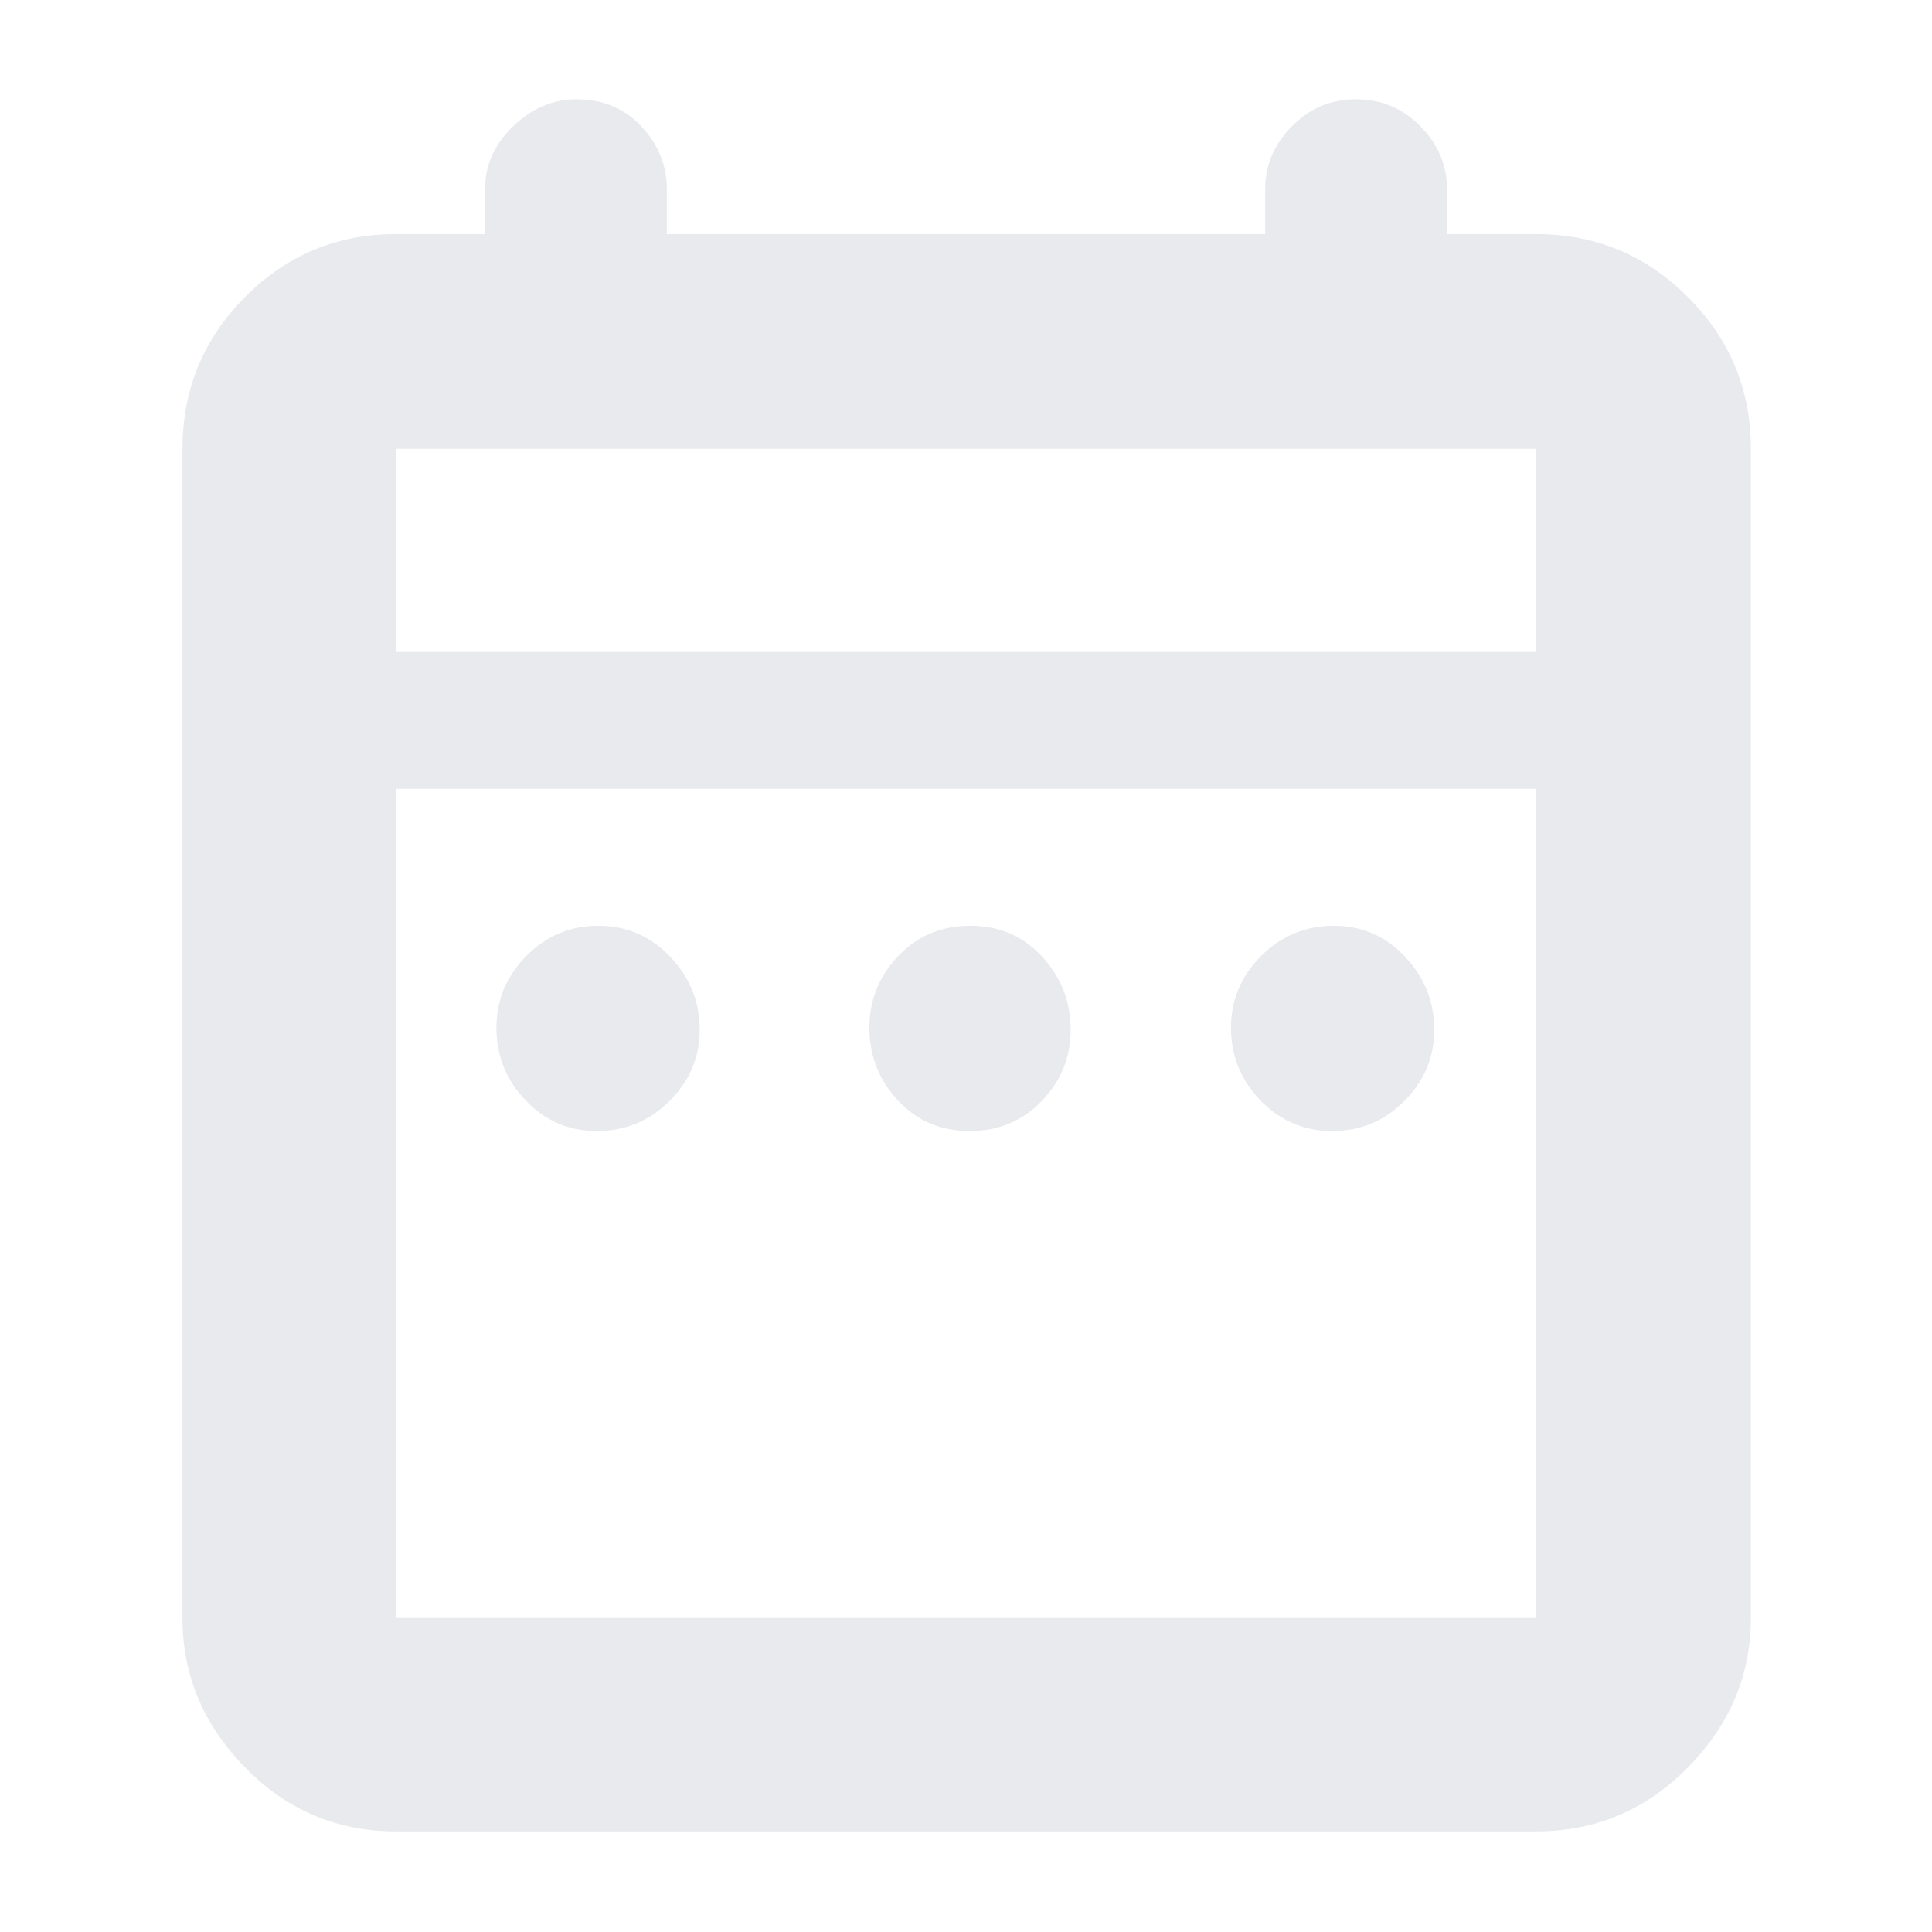
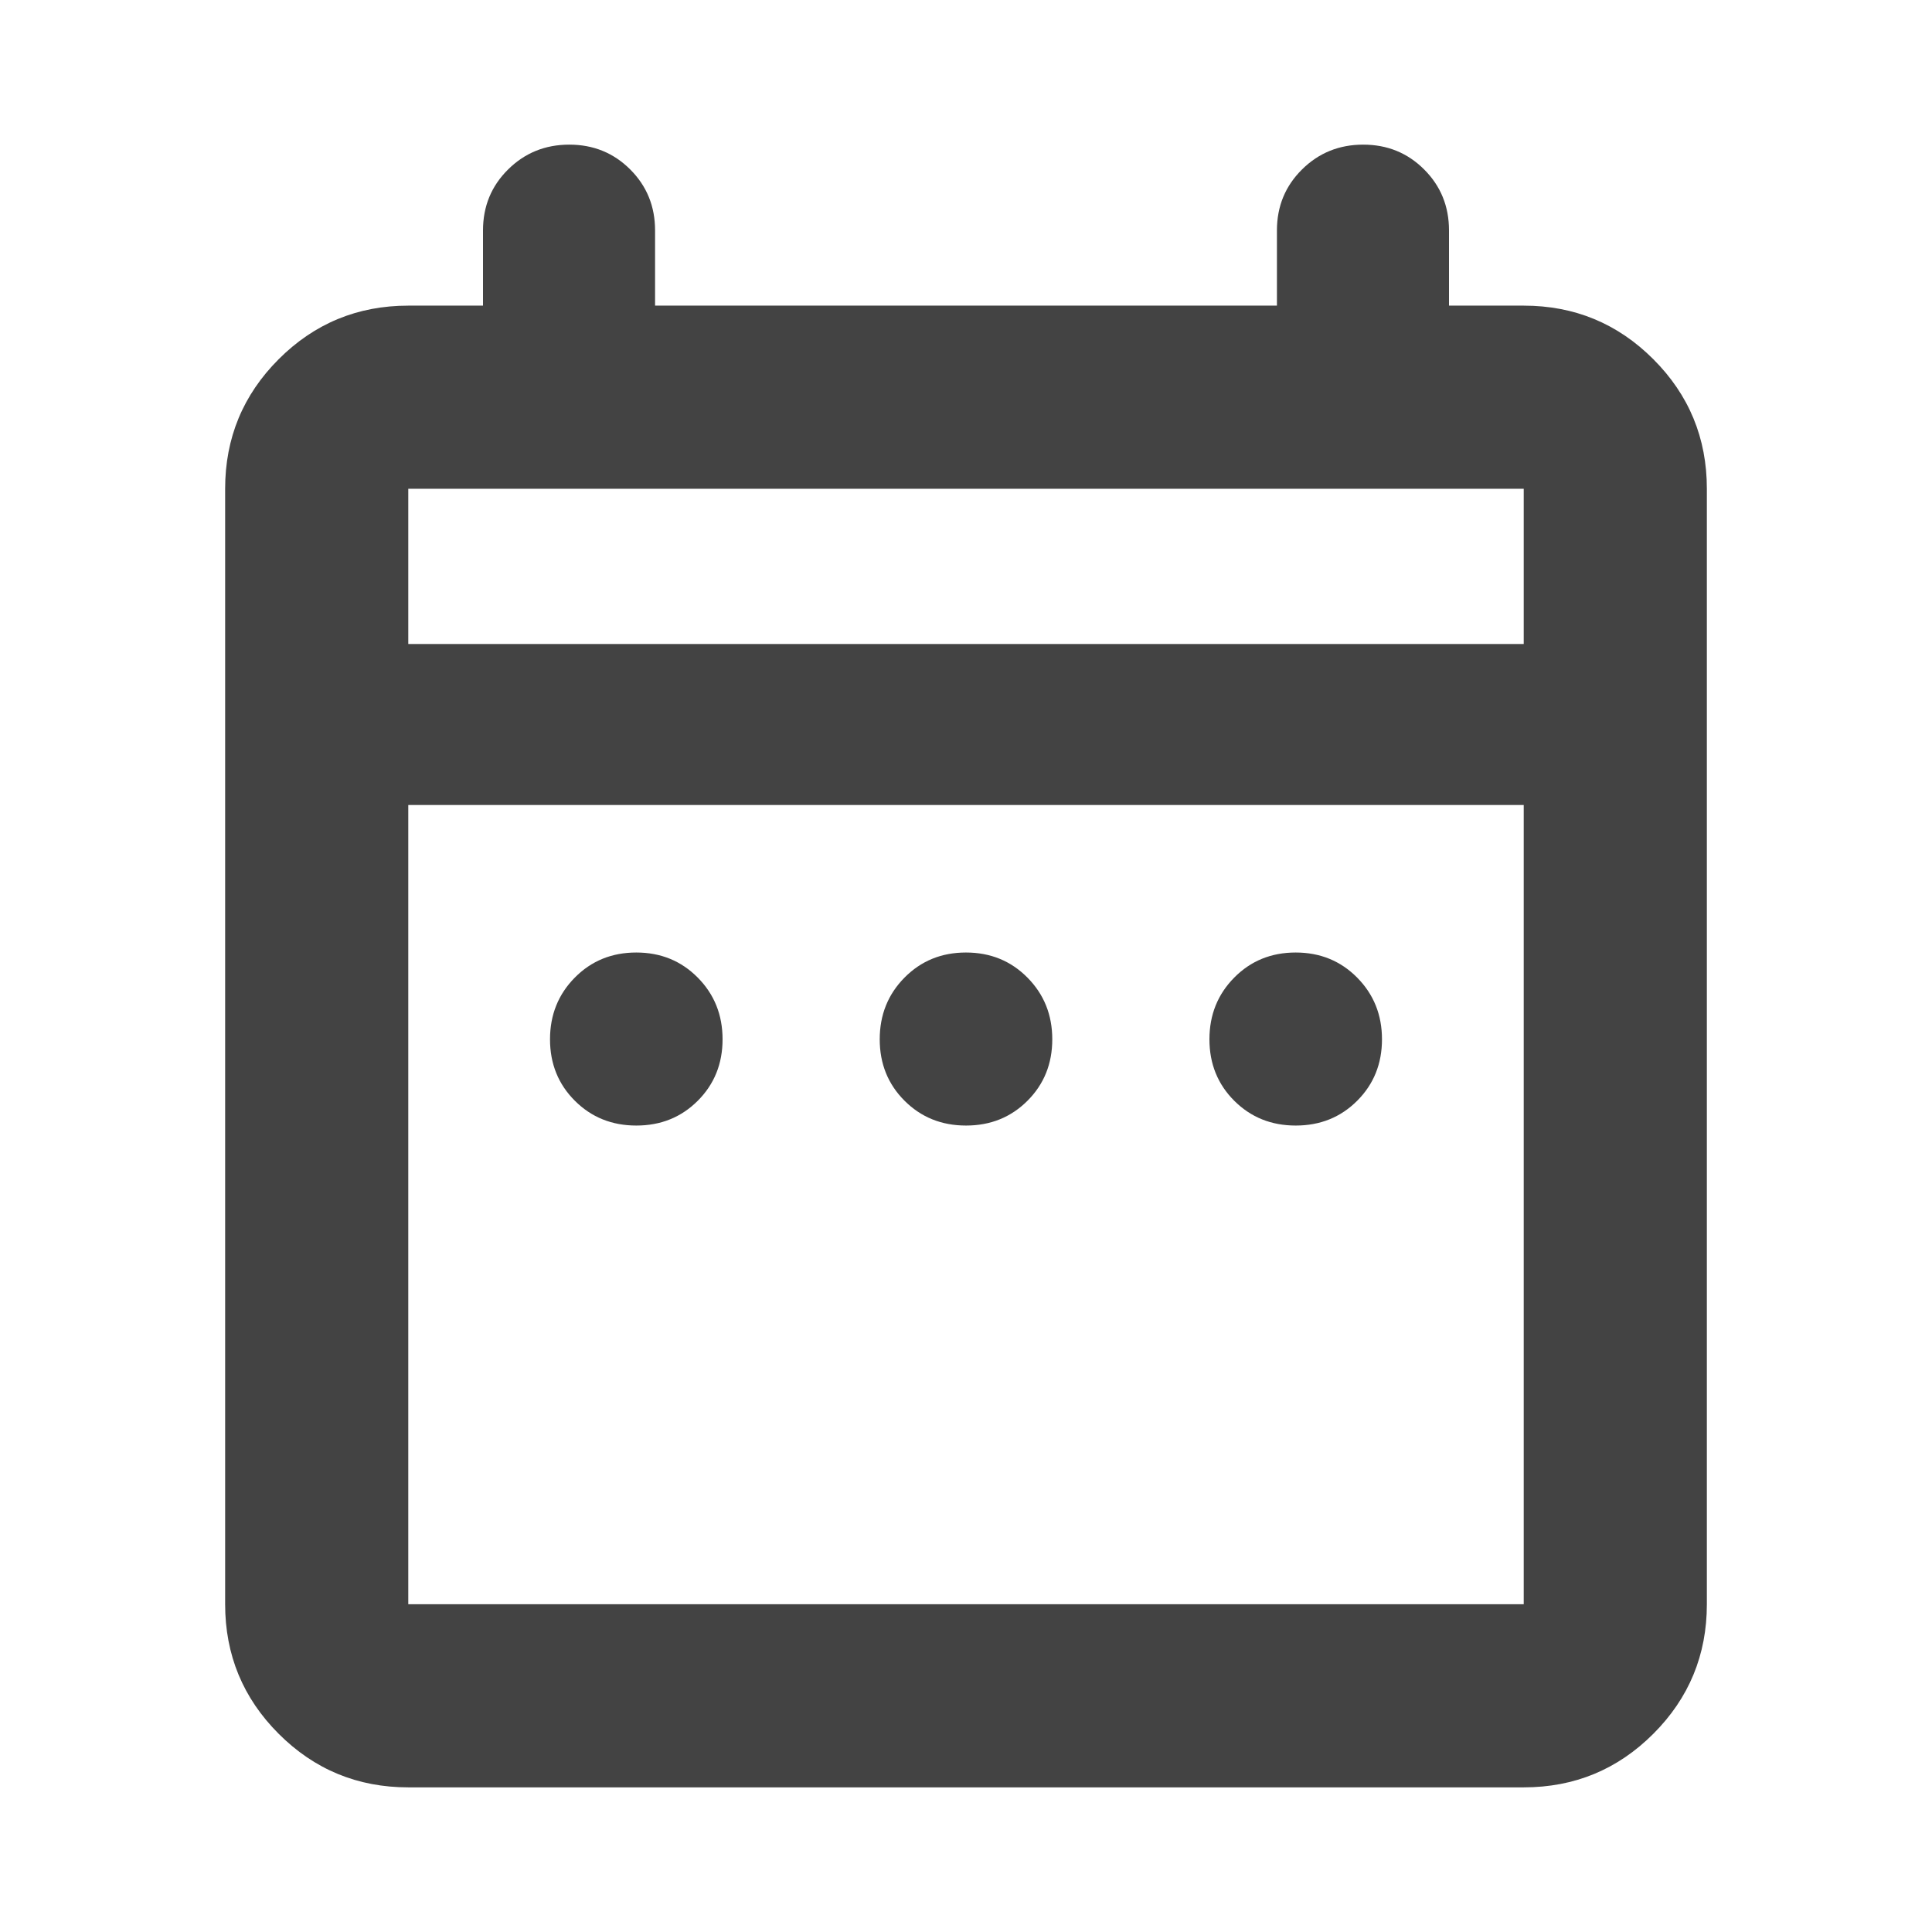
- <svg xmlns="http://www.w3.org/2000/svg" height="24px" viewBox="0 -960 960 960" width="24px" fill="#e8eaed">
-   <path d="M296.48-398q-20.78 0-35.3-15.2-14.51-15.19-14.51-36.19 0-20.58 14.84-35.59Q276.36-500 297.34-500q20.99 0 35.66 15.38 14.67 15.38 14.67 36.31 0 20.45-14.99 35.38-15 14.93-36.2 14.93Zm185.33 0q-21.48 0-35.64-15.2Q432-428.39 432-449.39q0-20.58 14.35-35.59Q460.71-500 482.19-500q21.48 0 35.64 15.38Q532-469.24 532-448.31q0 20.45-14.35 35.38Q503.29-398 481.81-398Zm180.18 0q-20.99 0-35.66-15.2-14.66-15.19-14.66-36.19 0-20.58 14.99-35.59Q641.65-500 662.85-500q20.78 0 35.3 15.38 14.52 15.38 14.52 36.31 0 20.45-14.85 35.38Q682.98-398 661.99-398ZM196.67-50q-43.83 0-74.92-31.79Q90.67-113.57 90.67-156v-581q0-44.1 31.08-75.38 31.09-31.29 74.92-31.29H241V-866q0-17.78 13.92-31.22 13.92-13.45 31.66-13.45 19.44 0 32.09 13.45 12.66 13.44 12.66 31.22v22.33h297.34V-866q0-17.78 13.21-31.22 13.22-13.45 31.87-13.45 18.93 0 32.09 13.45Q719-883.78 719-866v22.33h44.33q44.1 0 75.39 31.29Q870-781.1 870-737v581q0 42.43-31.28 74.21Q807.43-50 763.33-50H196.67Zm0-106h566.66v-412H196.67v412Zm0-480h566.66v-101H196.67v101Zm0 0v-101 101Z" />
+ <svg xmlns="http://www.w3.org/2000/svg" height="24px" viewBox="0 -960 960 960" width="24px" fill="#434343">
+   <path d="M316.19-400.72q-18.21 0-30.55-12.32t-12.34-30.53q0-18.21 12.32-30.67t30.54-12.46q18.21 0 30.55 12.46 12.33 12.46 12.33 30.67t-12.32 30.53q-12.32 12.32-30.53 12.32Zm163.83 0q-18.22 0-30.55-12.32-12.34-12.32-12.34-30.53t12.32-30.67q12.32-12.46 30.53-12.46 18.22 0 30.55 12.46 12.34 12.46 12.34 30.67t-12.32 30.53q-12.32 12.32-30.53 12.32Zm163.82 0q-18.21 0-30.55-12.32-12.33-12.32-12.33-30.53t12.32-30.67q12.32-12.46 30.53-12.46t30.55 12.46q12.34 12.46 12.34 30.67t-12.32 30.53q-12.32 12.32-30.54 12.32ZM202.87-71.87q-37.78 0-64.39-26.61t-26.61-64.39v-554.26q0-37.78 26.61-64.39t64.39-26.61H240v-37.37q0-17.96 12.46-30.29 12.45-12.34 30.41-12.34t30.29 12.34q12.34 12.33 12.34 30.29v37.37h309v-37.37q0-17.96 12.46-30.29 12.45-12.34 30.41-12.34t30.29 12.34Q720-863.46 720-845.5v37.37h37.13q37.78 0 64.39 26.61t26.61 64.39v554.26q0 37.78-26.61 64.39t-64.39 26.61H202.87Zm0-91h554.26V-560H202.87v397.13Zm0-477.13h554.26v-77.13H202.87V-640Zm0 0v-77.13V-640Z" />
</svg>
